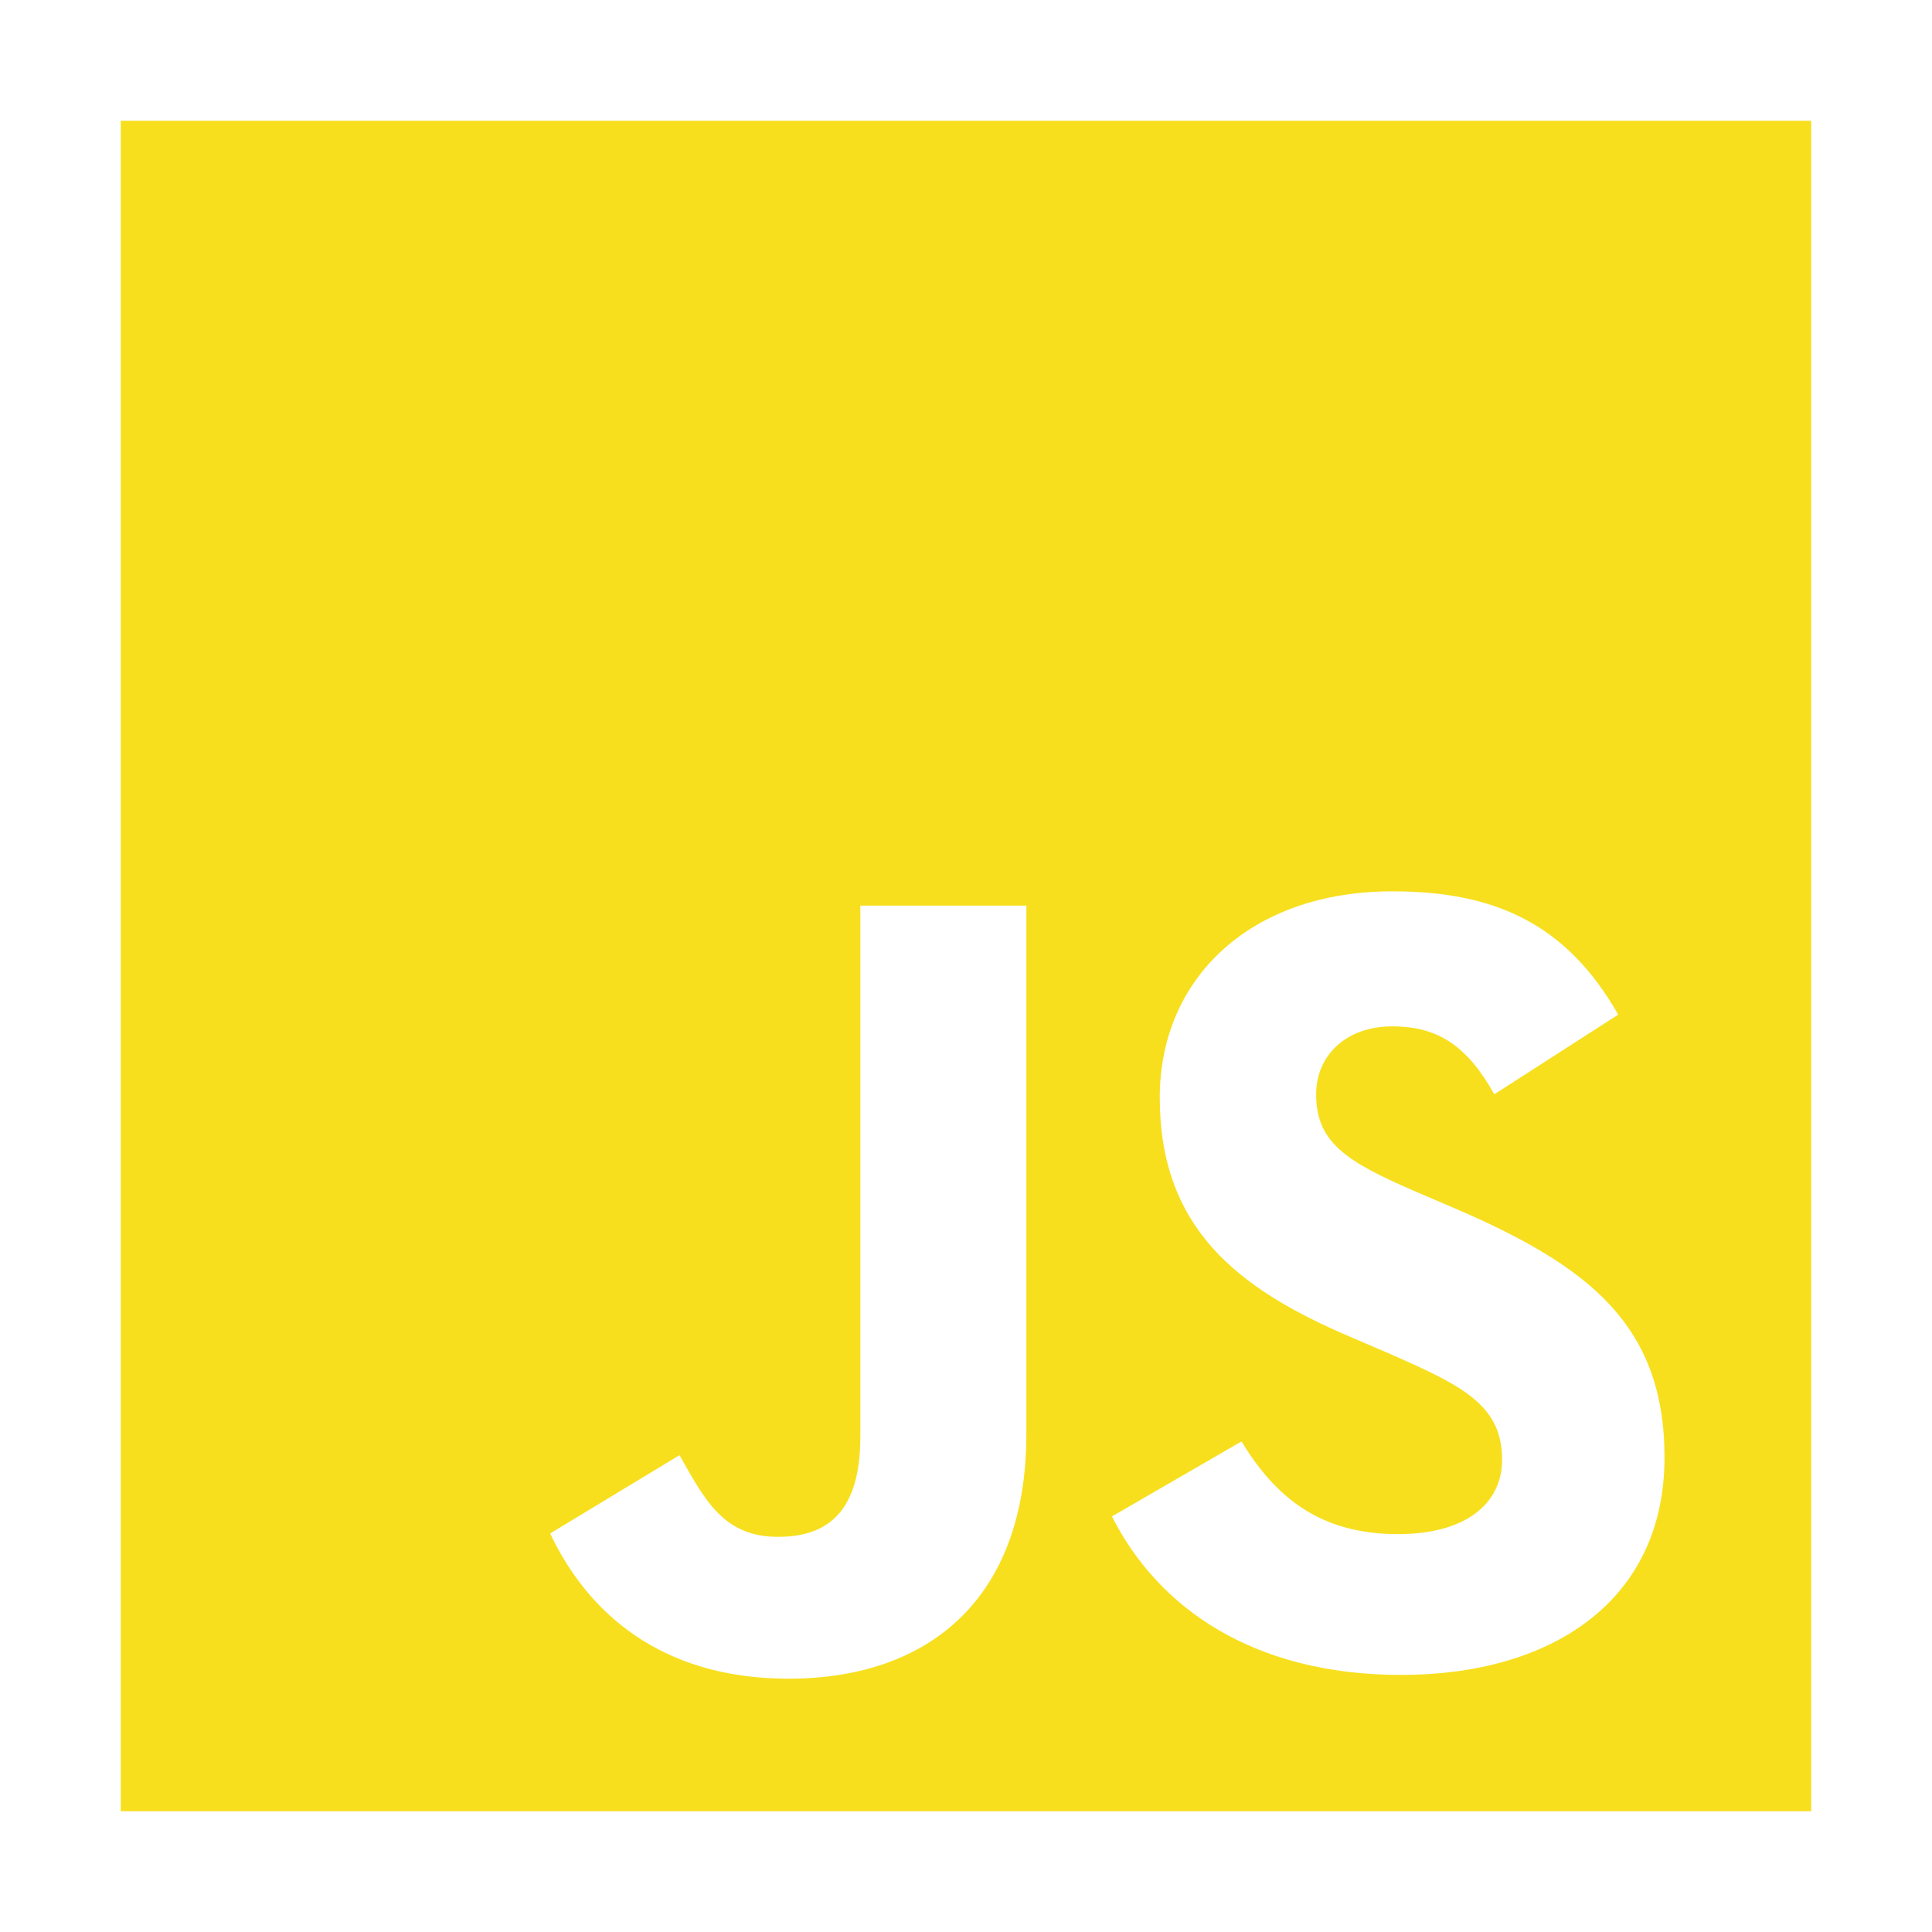
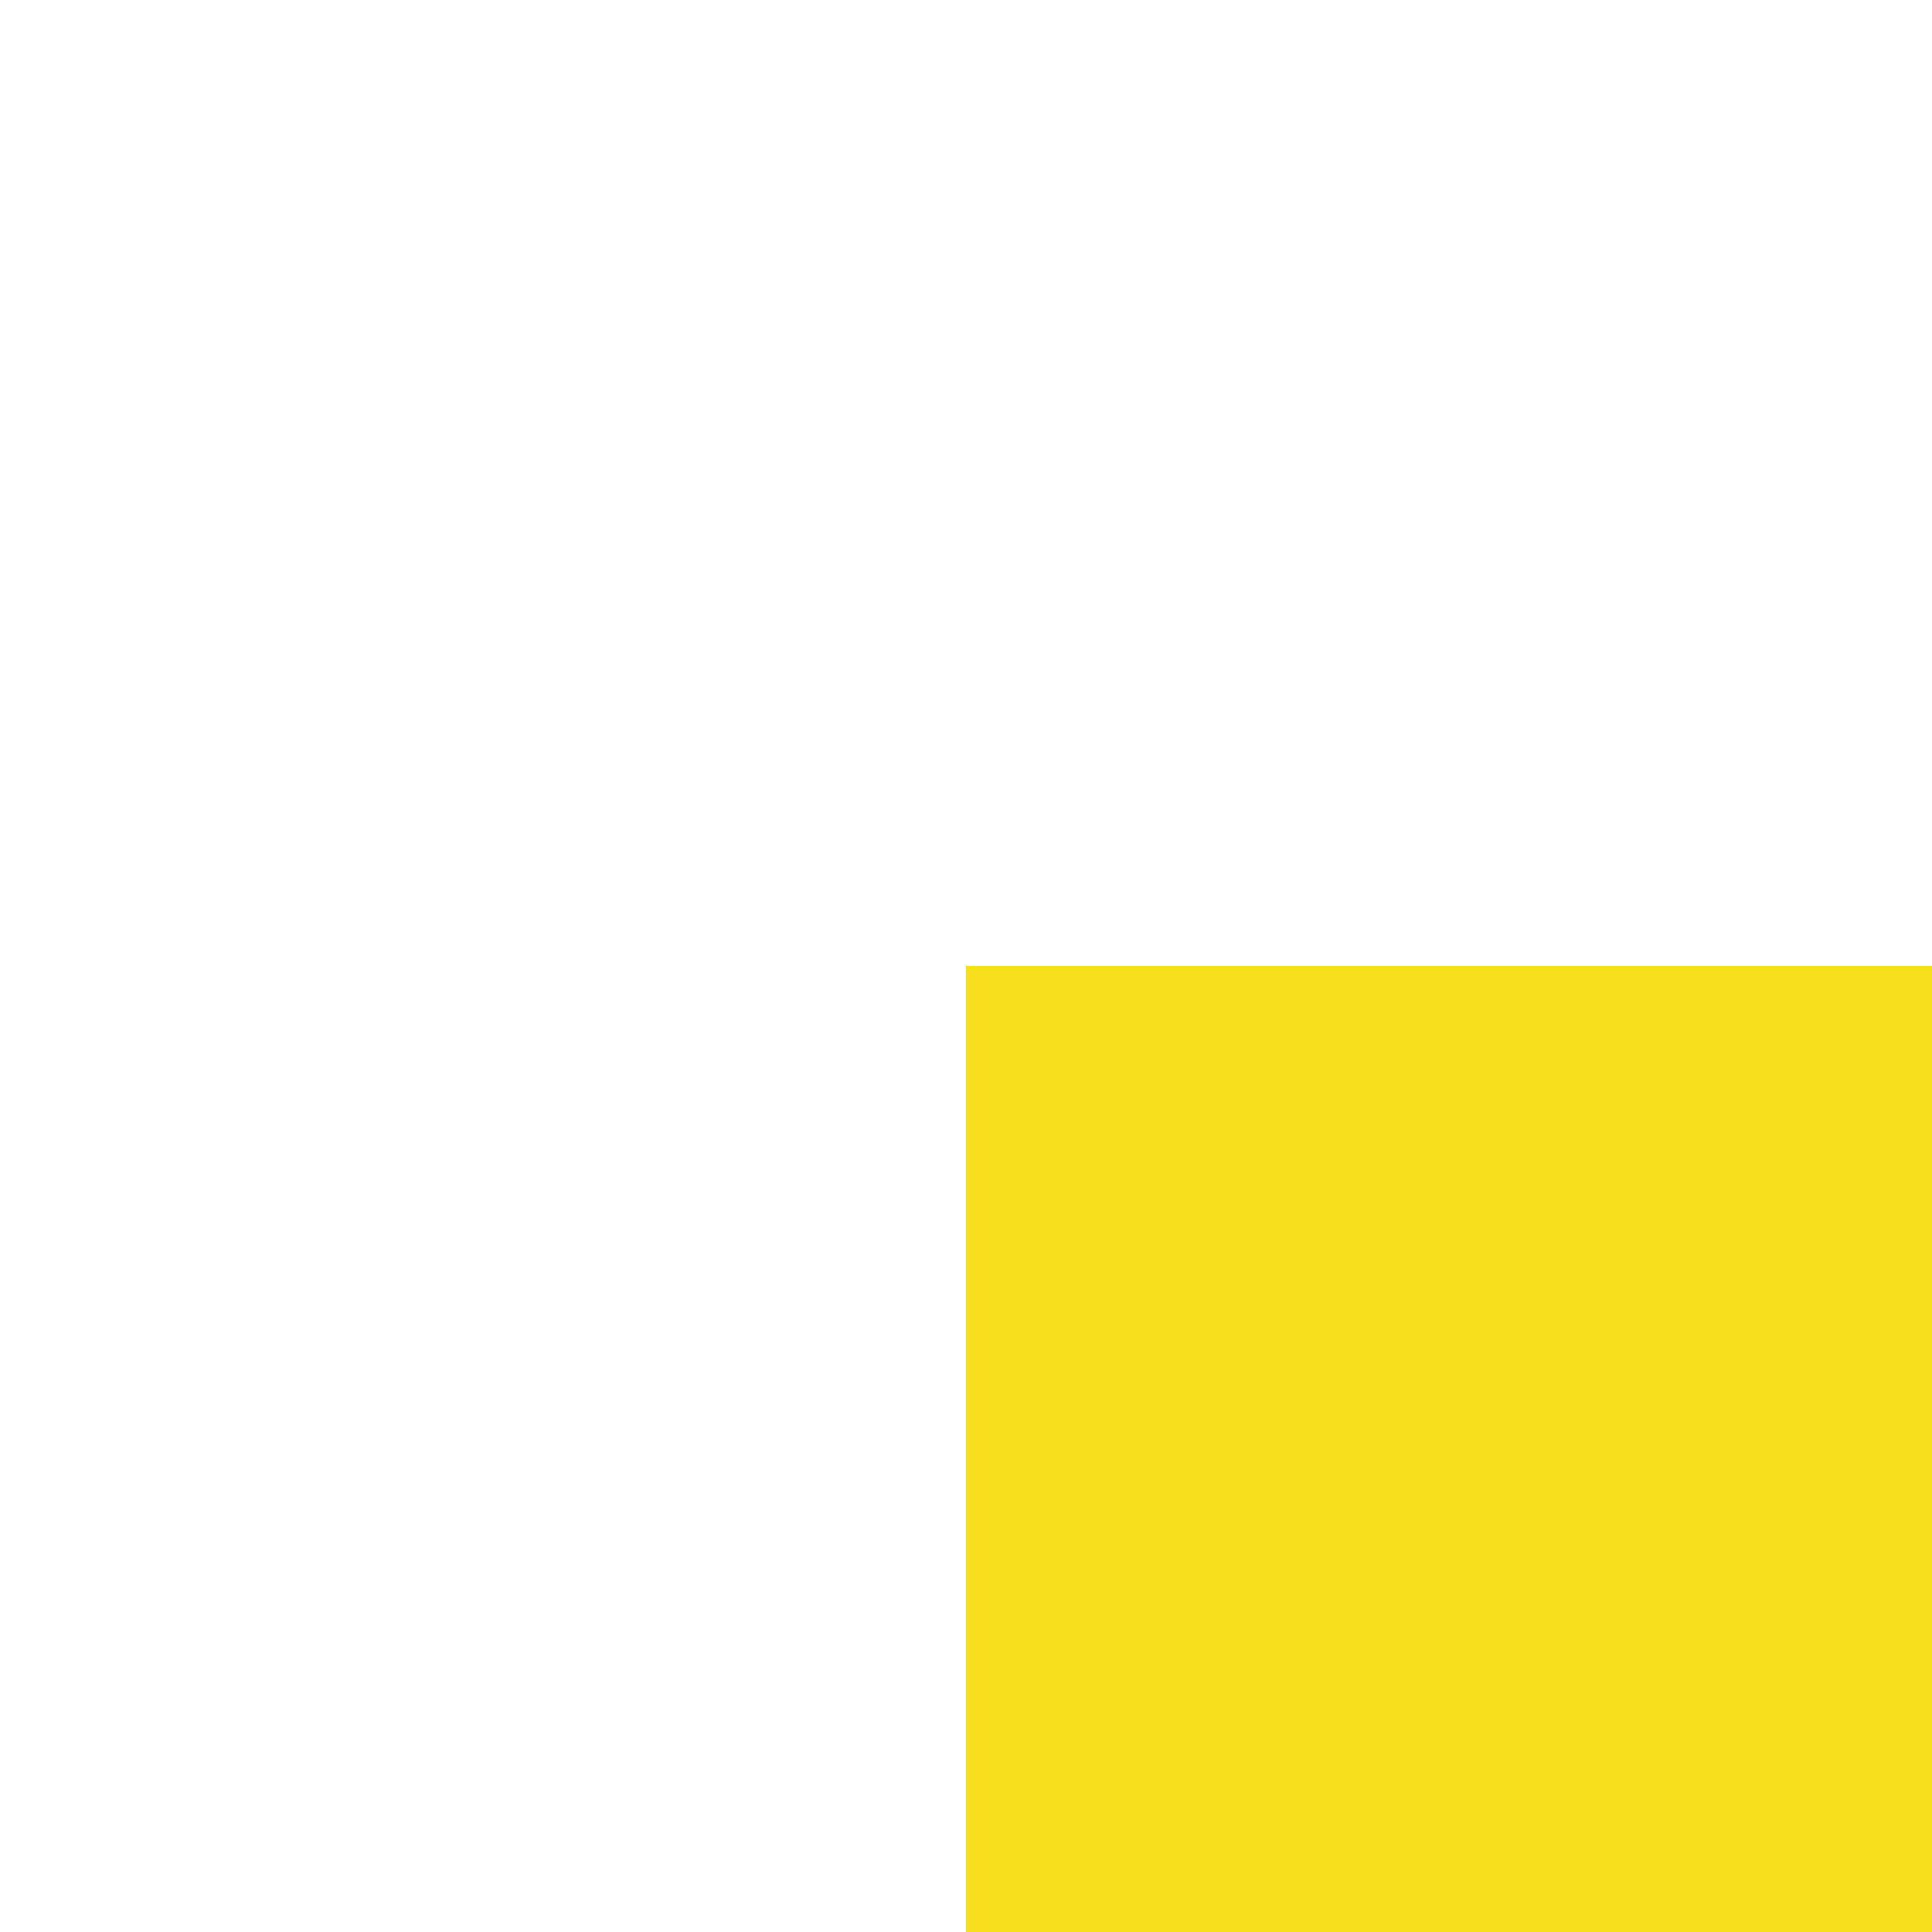
- <svg xmlns="http://www.w3.org/2000/svg" height="24" viewBox="0 0 512 512" width="24" fill="#f7df1e">
+ <svg xmlns="http://www.w3.org/2000/svg" height="24" viewBox="0 0 64 64" width="24" fill="#f7df1e">
  <path d="M32,32V480H480V32ZM272,380c0,43.61-25.76,64.87-63.05,64.87-33.68,0-53.23-17.44-63.15-38.49h0l34.28-20.75c6.61,11.73,11.63,21.65,26.06,21.65,12,0,21.86-5.41,21.86-26.46V240h44Zm99.35,63.87c-39.09,0-64.35-17.64-76.68-42h0L329,382c9,14.74,20.75,24.56,41.5,24.56,17.44,0,27.57-7.72,27.57-19.75,0-14.43-10.43-19.54-29.68-28l-10.52-4.52c-30.38-12.92-50.52-29.16-50.52-63.45,0-31.57,24.05-54.63,61.64-54.63,26.77,0,46,8.32,59.85,32.68L396,290c-7.22-12.93-15-18-27.06-18-12.33,0-20.15,7.82-20.15,18,0,12.63,7.82,17.74,25.86,25.56l10.52,4.51c35.79,15.34,55.94,31,55.94,66.16C441.12,424.13,411.35,443.87,371.35,443.87Z" />
</svg>
